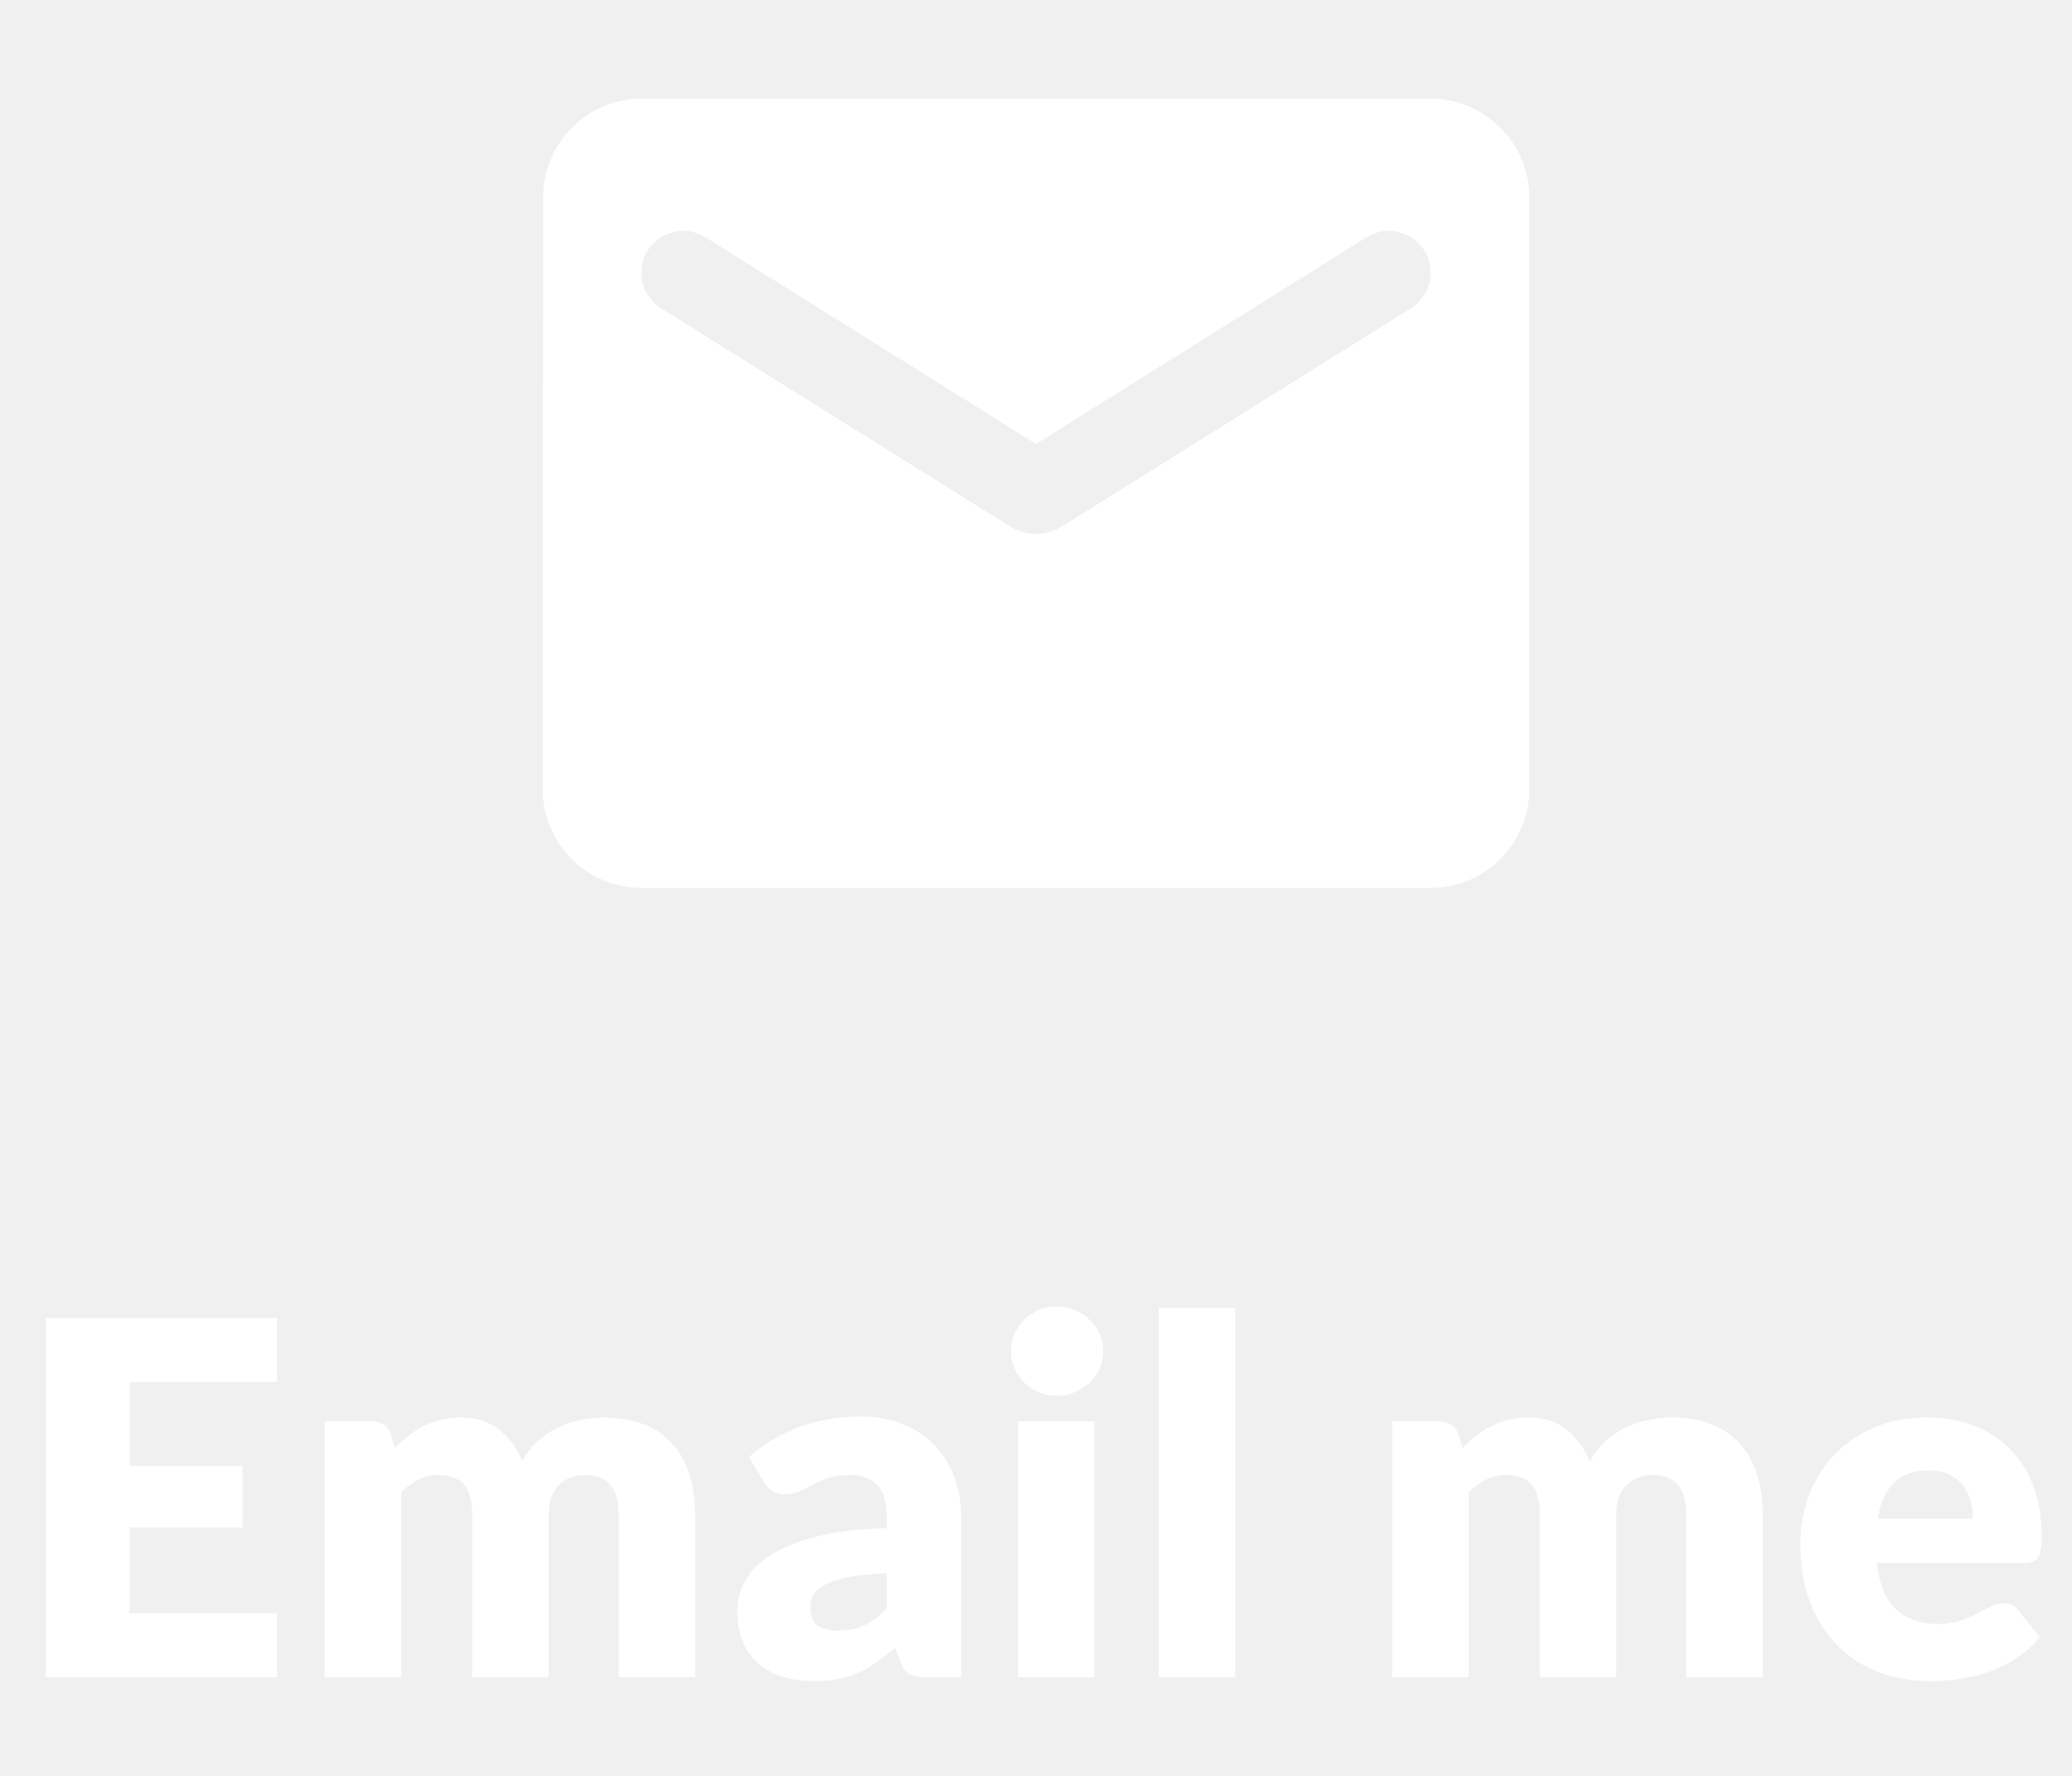
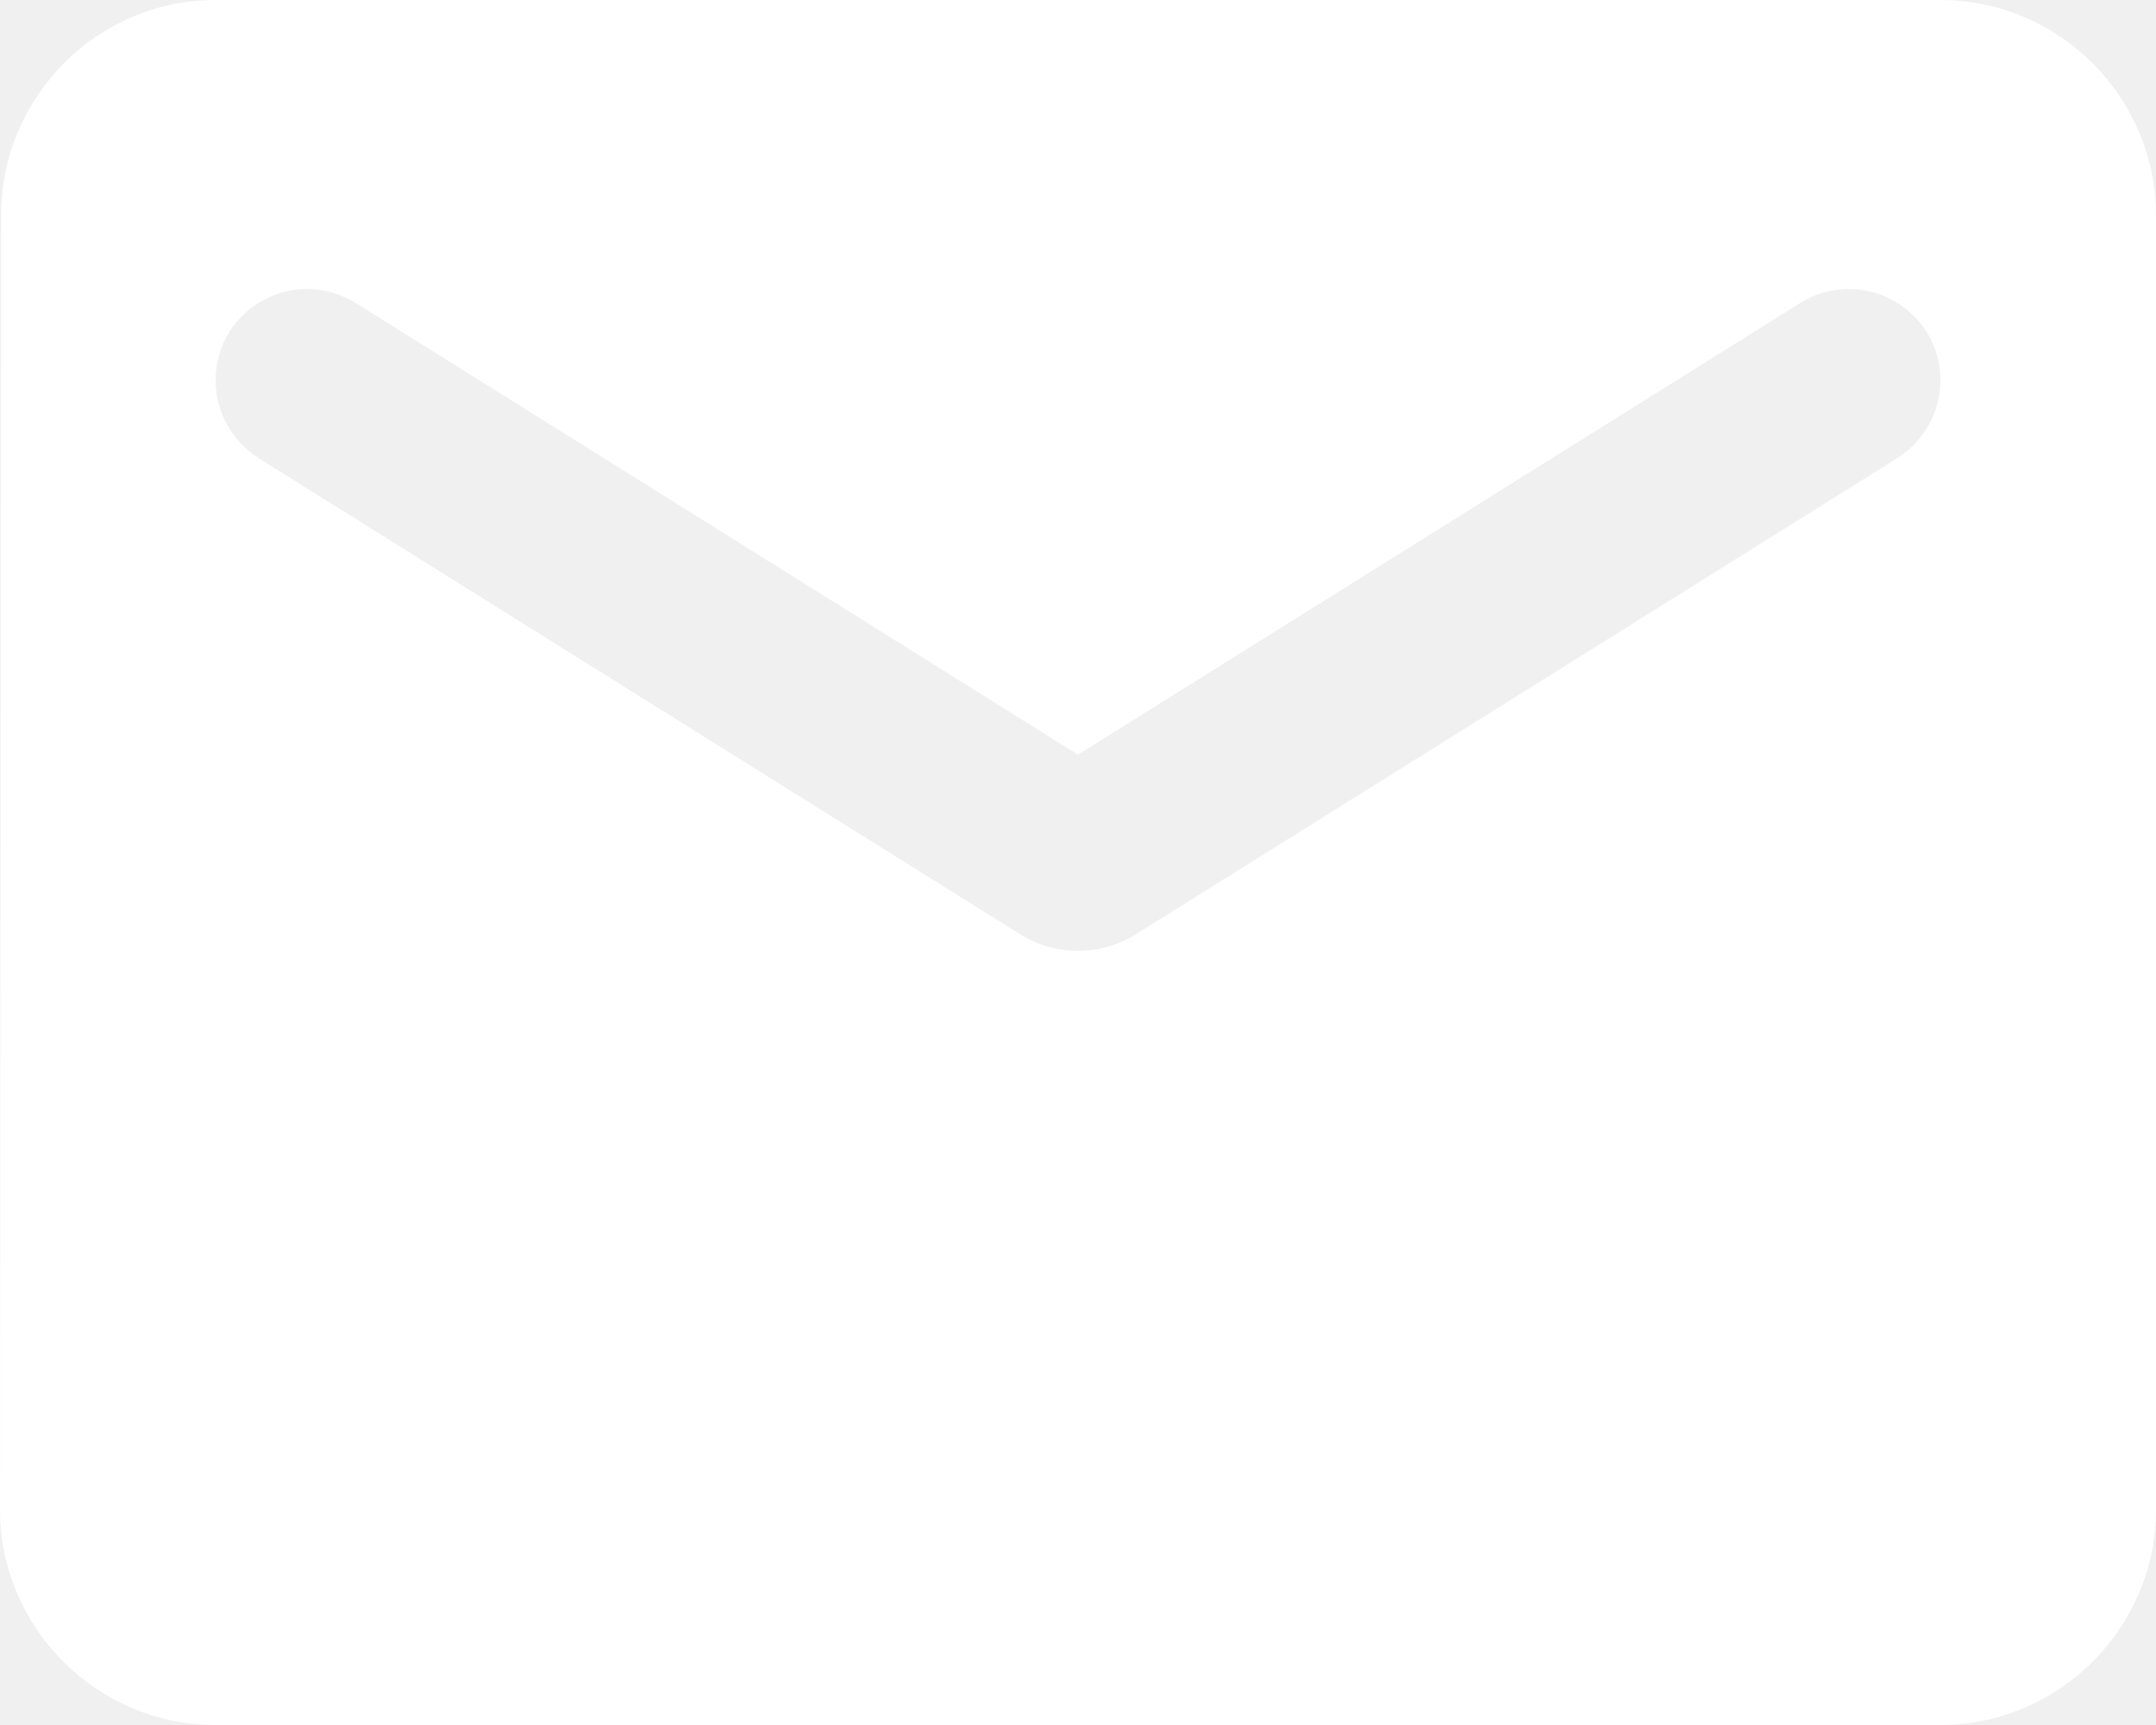
- <svg xmlns="http://www.w3.org/2000/svg" width="42" height="36" viewBox="0 0 42 36" fill="none">
-   <path d="M29 2H13C11.9 2 11.01 2.9 11.01 4L11 16C11 17.1 11.9 18 13 18H29C30.1 18 31 17.1 31 16V4C31 2.9 30.1 2 29 2ZM28.6 6.25L21.53 10.67C21.21 10.87 20.79 10.87 20.47 10.67L13.4 6.25C13.15 6.09 13 5.82 13 5.53C13 4.86 13.73 4.46 14.3 4.81L21 9L27.7 4.81C28.27 4.46 29 4.86 29 5.53C29 5.82 28.85 6.09 28.6 6.25Z" fill="white" />
-   <path d="M5.616 26.715V28.015H2.626V29.715H4.916V30.965H2.626V32.7H5.616V34H0.926V26.715H5.616ZM6.58 34V28.815H7.54C7.637 28.815 7.717 28.837 7.78 28.88C7.847 28.923 7.894 28.988 7.92 29.075L8.005 29.355C8.092 29.265 8.182 29.183 8.275 29.11C8.369 29.033 8.469 28.968 8.575 28.915C8.685 28.858 8.802 28.815 8.925 28.785C9.052 28.752 9.19 28.735 9.34 28.735C9.654 28.735 9.912 28.817 10.116 28.98C10.322 29.14 10.479 29.355 10.585 29.625C10.672 29.465 10.777 29.328 10.9 29.215C11.027 29.102 11.162 29.01 11.306 28.94C11.452 28.87 11.605 28.818 11.765 28.785C11.929 28.752 12.091 28.735 12.251 28.735C12.547 28.735 12.81 28.78 13.04 28.87C13.271 28.957 13.462 29.085 13.616 29.255C13.772 29.422 13.89 29.628 13.97 29.875C14.05 30.118 14.091 30.395 14.091 30.705V34H12.54V30.705C12.54 30.168 12.31 29.9 11.851 29.9C11.64 29.9 11.466 29.97 11.325 30.11C11.189 30.247 11.12 30.445 11.12 30.705V34H9.57V30.705C9.57 30.408 9.512 30.2 9.395 30.08C9.279 29.96 9.107 29.9 8.88 29.9C8.74 29.9 8.607 29.932 8.48 29.995C8.357 30.058 8.24 30.143 8.13 30.25V34H6.58ZM18.774 34C18.627 34 18.515 33.98 18.439 33.94C18.365 33.9 18.304 33.817 18.254 33.69L18.144 33.405C18.014 33.515 17.889 33.612 17.769 33.695C17.649 33.778 17.524 33.85 17.394 33.91C17.267 33.967 17.13 34.008 16.984 34.035C16.84 34.065 16.68 34.08 16.504 34.08C16.267 34.08 16.052 34.05 15.859 33.99C15.665 33.927 15.5 33.835 15.364 33.715C15.23 33.595 15.127 33.447 15.054 33.27C14.98 33.09 14.944 32.883 14.944 32.65C14.944 32.467 14.99 32.278 15.084 32.085C15.177 31.892 15.339 31.717 15.569 31.56C15.799 31.4 16.109 31.267 16.499 31.16C16.889 31.053 17.38 30.993 17.974 30.98V30.76C17.974 30.457 17.91 30.238 17.784 30.105C17.66 29.968 17.484 29.9 17.254 29.9C17.07 29.9 16.92 29.92 16.804 29.96C16.687 30 16.582 30.045 16.489 30.095C16.399 30.145 16.31 30.19 16.224 30.23C16.137 30.27 16.034 30.29 15.914 30.29C15.807 30.29 15.715 30.265 15.639 30.215C15.565 30.162 15.507 30.097 15.464 30.02L15.184 29.535C15.497 29.258 15.844 29.053 16.224 28.92C16.607 28.783 17.017 28.715 17.454 28.715C17.767 28.715 18.049 28.767 18.299 28.87C18.552 28.97 18.765 29.112 18.939 29.295C19.115 29.475 19.25 29.69 19.344 29.94C19.437 30.19 19.484 30.463 19.484 30.76V34H18.774ZM16.994 33.055C17.194 33.055 17.369 33.02 17.519 32.95C17.669 32.88 17.82 32.767 17.974 32.61V31.89C17.664 31.903 17.409 31.93 17.209 31.97C17.009 32.01 16.85 32.06 16.734 32.12C16.617 32.18 16.535 32.248 16.489 32.325C16.445 32.402 16.424 32.485 16.424 32.575C16.424 32.752 16.472 32.877 16.569 32.95C16.665 33.02 16.807 33.055 16.994 33.055ZM22.184 28.815V34H20.634V28.815H22.184ZM22.364 27.395C22.364 27.518 22.339 27.635 22.289 27.745C22.239 27.852 22.171 27.947 22.084 28.03C21.998 28.11 21.896 28.175 21.779 28.225C21.666 28.272 21.544 28.295 21.414 28.295C21.288 28.295 21.169 28.272 21.059 28.225C20.949 28.175 20.851 28.11 20.764 28.03C20.681 27.947 20.614 27.852 20.564 27.745C20.518 27.635 20.494 27.518 20.494 27.395C20.494 27.268 20.518 27.15 20.564 27.04C20.614 26.93 20.681 26.833 20.764 26.75C20.851 26.667 20.949 26.602 21.059 26.555C21.169 26.508 21.288 26.485 21.414 26.485C21.544 26.485 21.666 26.508 21.779 26.555C21.896 26.602 21.998 26.667 22.084 26.75C22.171 26.833 22.239 26.93 22.289 27.04C22.339 27.15 22.364 27.268 22.364 27.395ZM25.036 26.515V34H23.486V26.515H25.036ZM28.221 34V28.815H29.181C29.278 28.815 29.358 28.837 29.421 28.88C29.488 28.923 29.534 28.988 29.561 29.075L29.646 29.355C29.733 29.265 29.823 29.183 29.916 29.11C30.009 29.033 30.109 28.968 30.216 28.915C30.326 28.858 30.443 28.815 30.566 28.785C30.693 28.752 30.831 28.735 30.981 28.735C31.294 28.735 31.553 28.817 31.756 28.98C31.963 29.14 32.119 29.355 32.226 29.625C32.313 29.465 32.418 29.328 32.541 29.215C32.668 29.102 32.803 29.01 32.946 28.94C33.093 28.87 33.246 28.818 33.406 28.785C33.569 28.752 33.731 28.735 33.891 28.735C34.188 28.735 34.451 28.78 34.681 28.87C34.911 28.957 35.103 29.085 35.256 29.255C35.413 29.422 35.531 29.628 35.611 29.875C35.691 30.118 35.731 30.395 35.731 30.705V34H34.181V30.705C34.181 30.168 33.951 29.9 33.491 29.9C33.281 29.9 33.106 29.97 32.966 30.11C32.829 30.247 32.761 30.445 32.761 30.705V34H31.211V30.705C31.211 30.408 31.153 30.2 31.036 30.08C30.919 29.96 30.748 29.9 30.521 29.9C30.381 29.9 30.248 29.932 30.121 29.995C29.998 30.058 29.881 30.143 29.771 30.25V34H28.221ZM39.054 28.735C39.398 28.735 39.711 28.788 39.994 28.895C40.281 29.002 40.526 29.157 40.729 29.36C40.936 29.563 41.096 29.813 41.209 30.11C41.326 30.403 41.384 30.737 41.384 31.11C41.384 31.227 41.379 31.322 41.369 31.395C41.359 31.468 41.341 31.527 41.314 31.57C41.288 31.613 41.251 31.643 41.204 31.66C41.161 31.677 41.104 31.685 41.034 31.685H38.044C38.094 32.118 38.226 32.433 38.439 32.63C38.653 32.823 38.928 32.92 39.264 32.92C39.444 32.92 39.599 32.898 39.729 32.855C39.859 32.812 39.974 32.763 40.074 32.71C40.178 32.657 40.271 32.608 40.354 32.565C40.441 32.522 40.531 32.5 40.624 32.5C40.748 32.5 40.841 32.545 40.904 32.635L41.354 33.19C41.194 33.373 41.021 33.523 40.834 33.64C40.651 33.753 40.461 33.843 40.264 33.91C40.071 33.973 39.876 34.017 39.679 34.04C39.486 34.067 39.301 34.08 39.124 34.08C38.761 34.08 38.419 34.022 38.099 33.905C37.783 33.785 37.504 33.608 37.264 33.375C37.028 33.142 36.839 32.852 36.699 32.505C36.563 32.158 36.494 31.755 36.494 31.295C36.494 30.948 36.553 30.62 36.669 30.31C36.789 30 36.959 29.728 37.179 29.495C37.403 29.262 37.671 29.077 37.984 28.94C38.301 28.803 38.658 28.735 39.054 28.735ZM39.084 29.805C38.788 29.805 38.556 29.89 38.389 30.06C38.223 30.227 38.113 30.468 38.059 30.785H39.994C39.994 30.662 39.978 30.542 39.944 30.425C39.914 30.308 39.863 30.205 39.789 30.115C39.719 30.022 39.626 29.947 39.509 29.89C39.393 29.833 39.251 29.805 39.084 29.805Z" fill="white" />
+ <svg xmlns="http://www.w3.org/2000/svg" width="20" height="16" viewBox="0 0 20 16" fill="none">
+   <path d="M18 0H2C0.9 0 0.01 0.9 0.01 2L0 14C0 15.1 0.9 16 2 16H18C19.1 16 20 15.1 20 14V2C20 0.9 19.1 0 18 0ZM17.6 4.25L10.53 8.67C10.21 8.87 9.79 8.87 9.47 8.67L2.4 4.25C2.15 4.09 2 3.82 2 3.53C2 2.86 2.73 2.46 3.3 2.81L10 7L16.7 2.81C17.27 2.46 18 2.86 18 3.53C18 3.82 17.85 4.09 17.6 4.25Z" fill="white" />
</svg>
